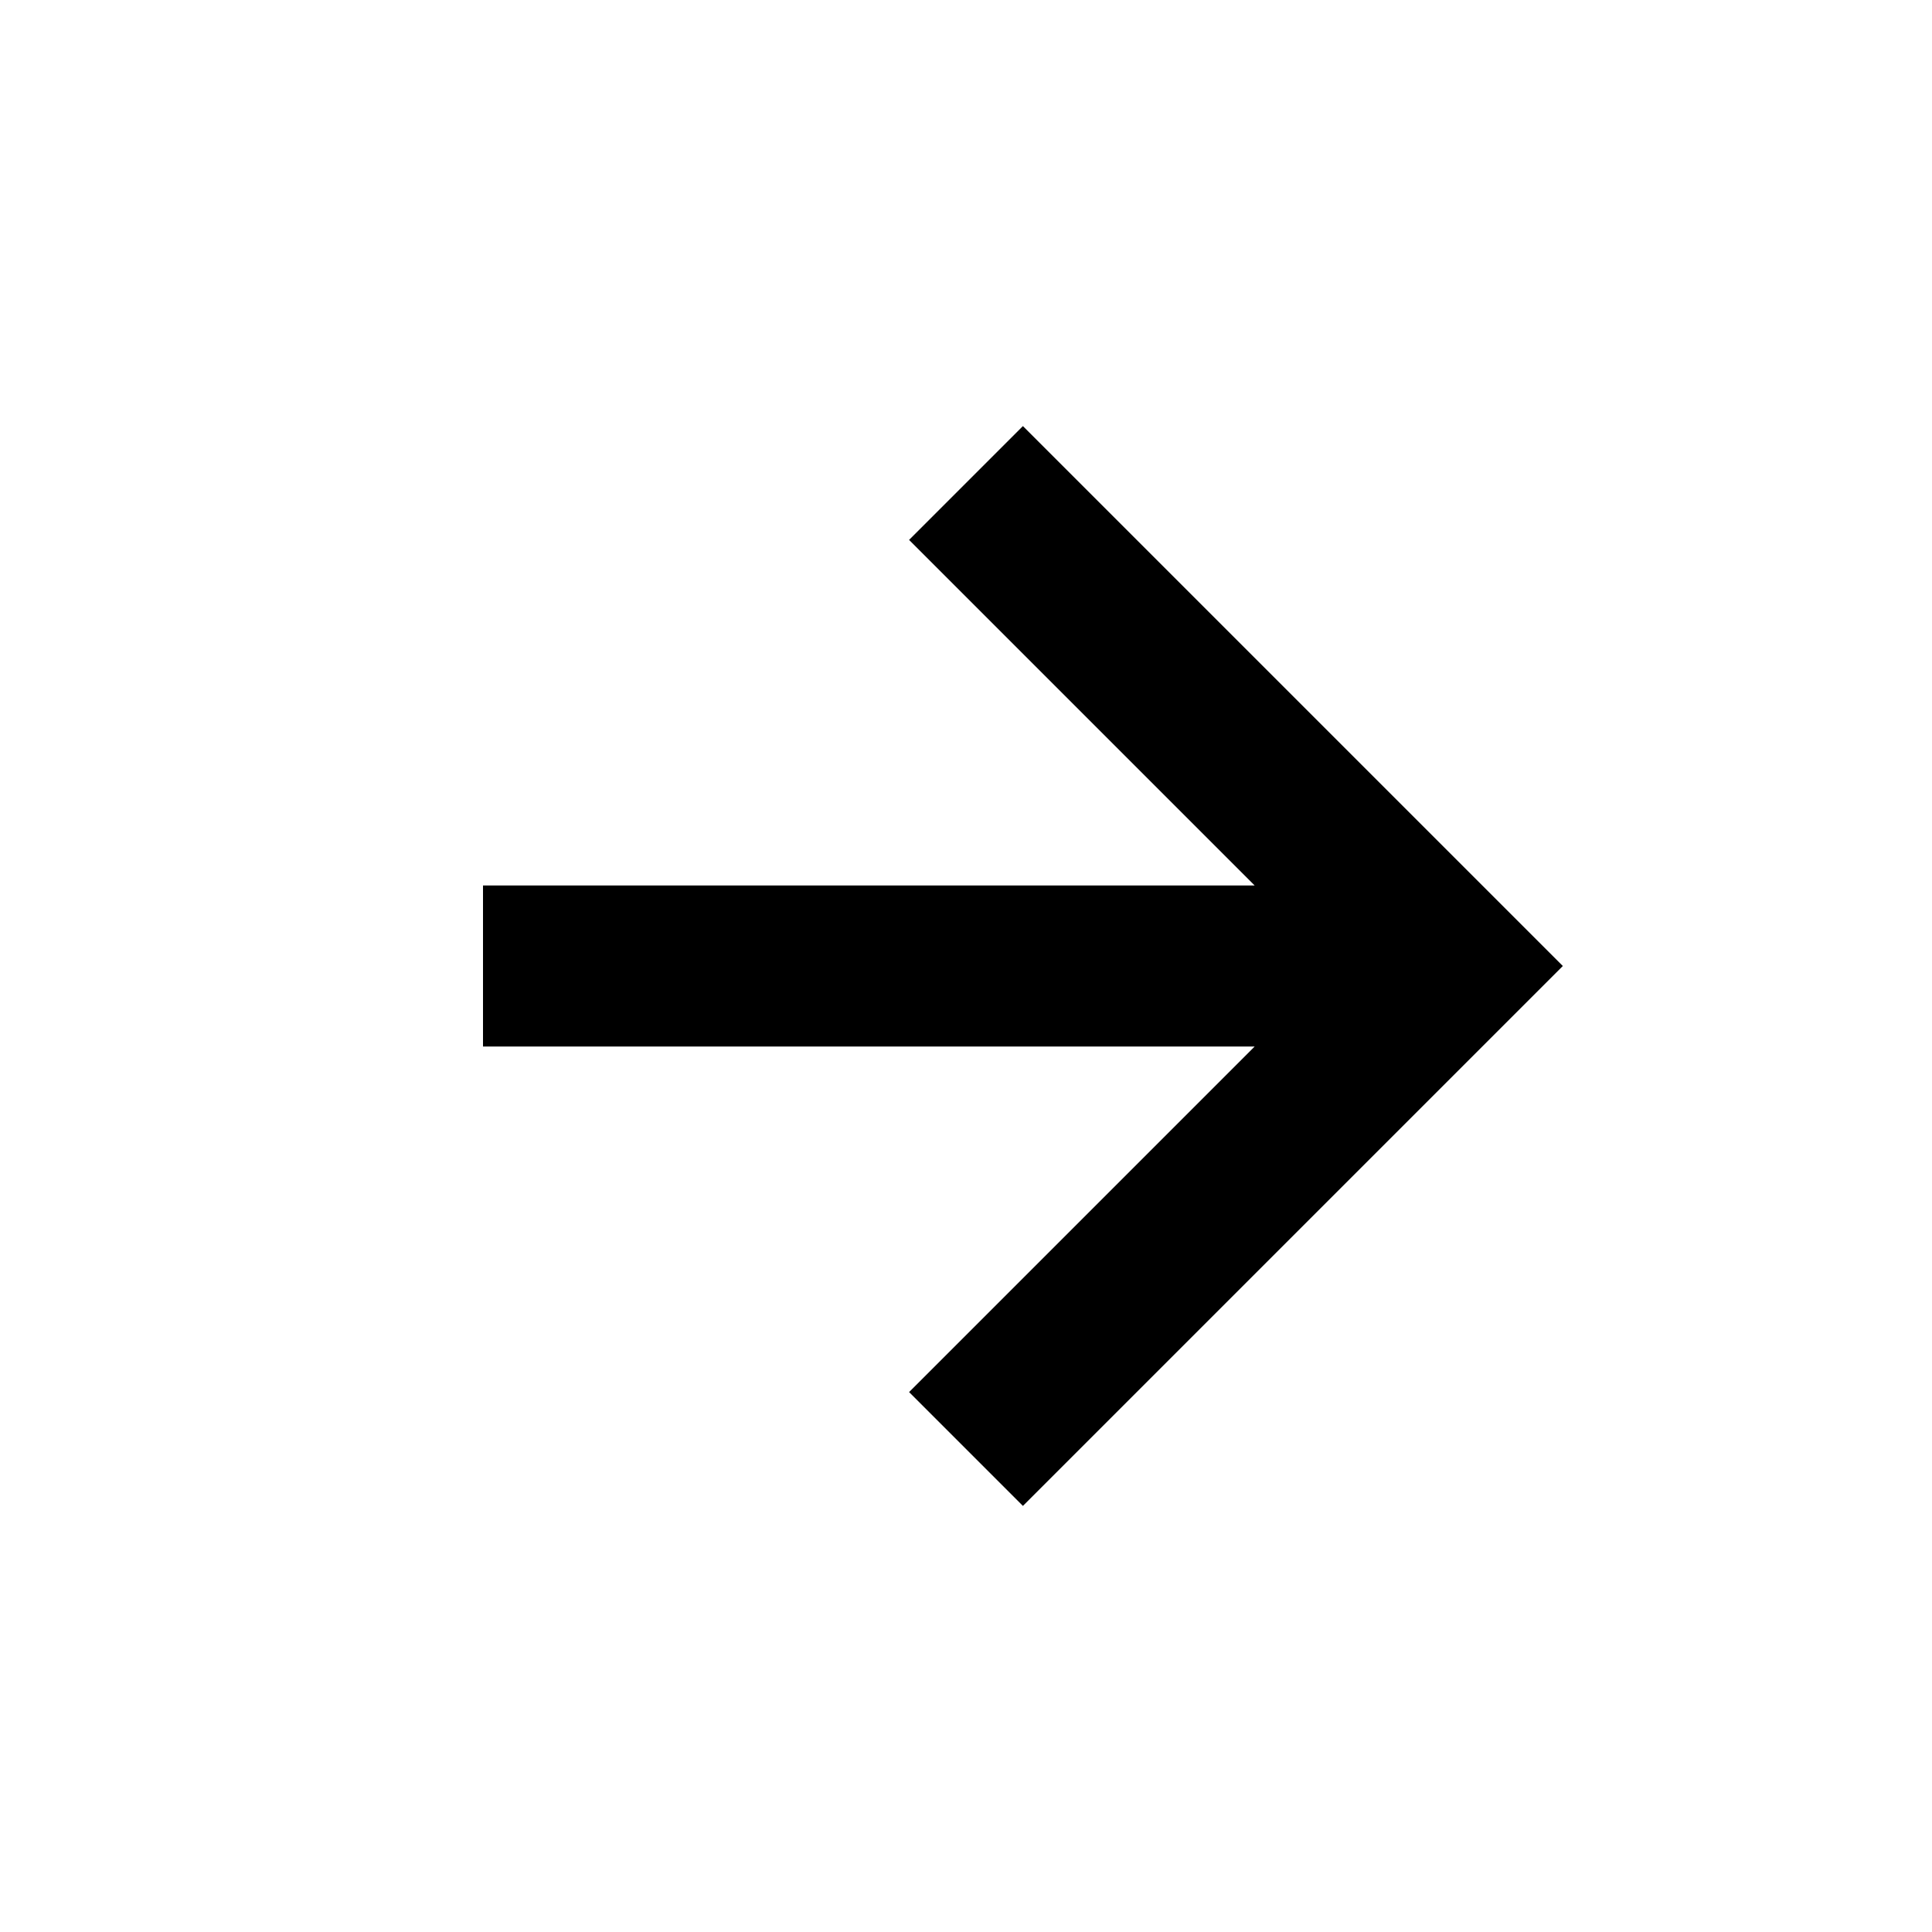
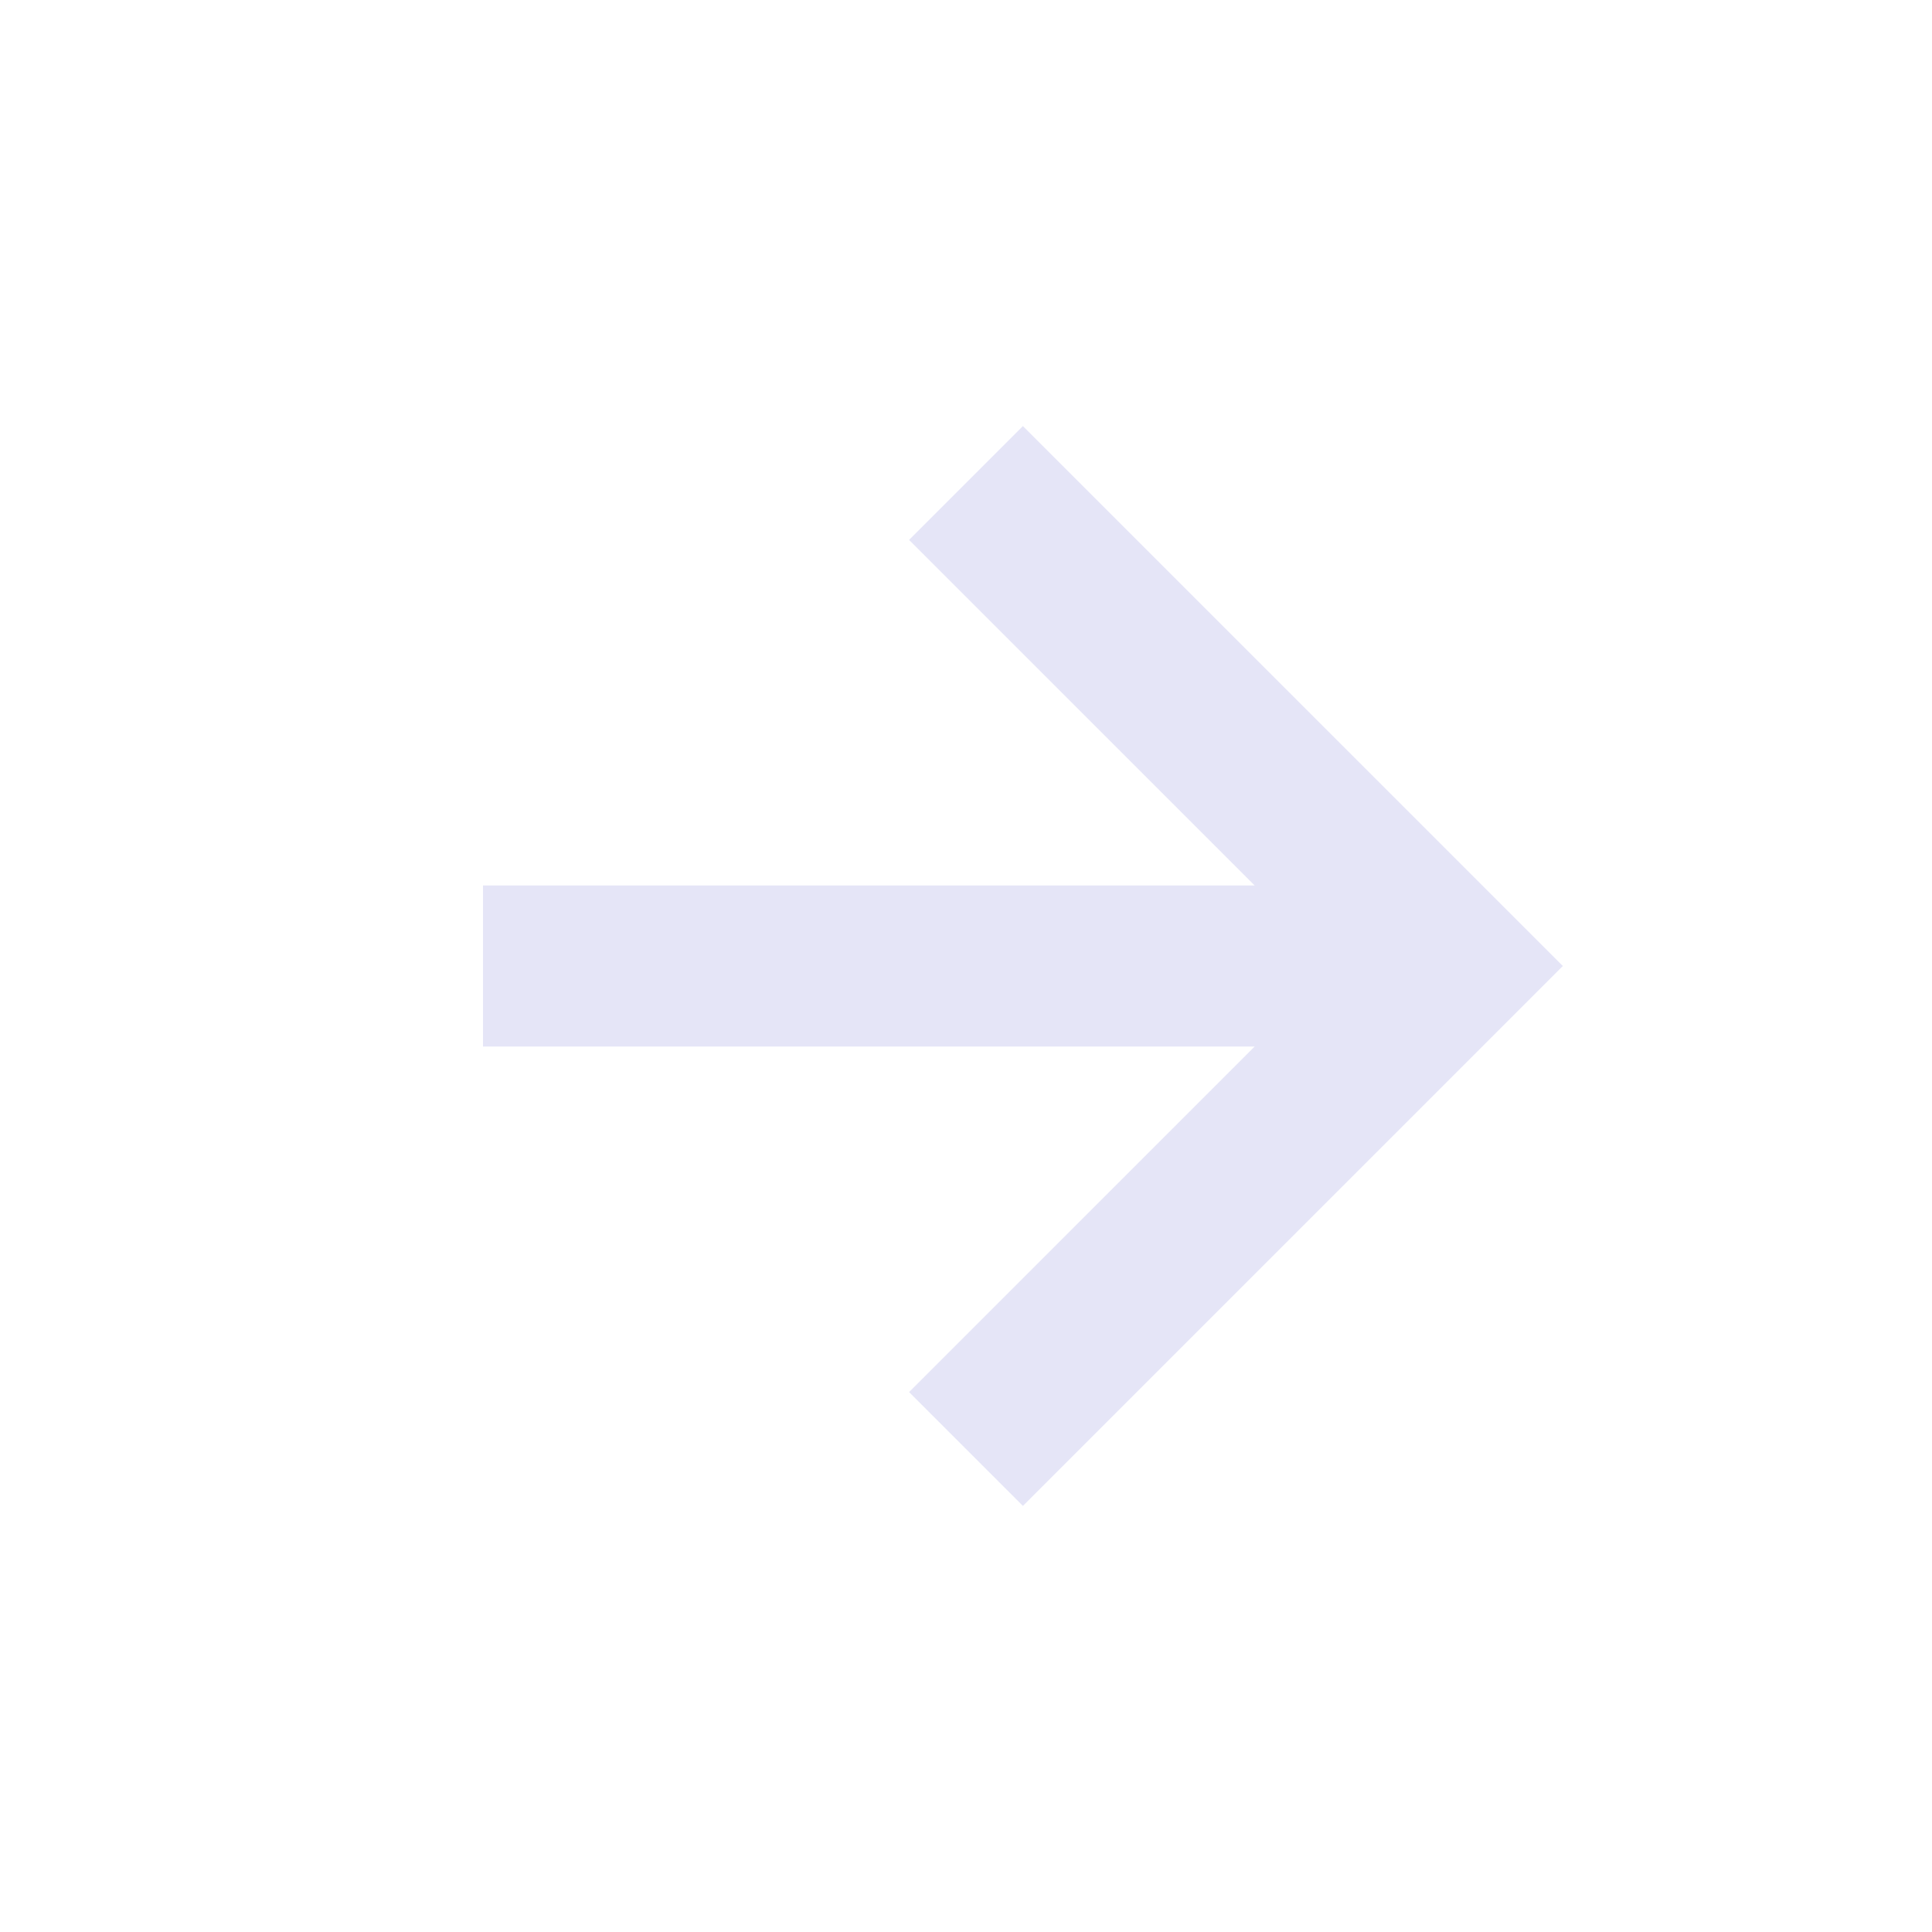
- <svg xmlns="http://www.w3.org/2000/svg" width="24" height="24" viewBox="0 0 24 24" style="fill: #000;transform: ;msFilter:;">
+ <svg xmlns="http://www.w3.org/2000/svg" width="24" height="24" viewBox="0 0 24 24" style="fill: #e5e5f7;transform: ;msFilter:;">
  <path d="m11.293 17.293 1.414 1.414L19.414 12l-6.707-6.707-1.414 1.414L15.586 11H6v2h9.586z" />
</svg>
